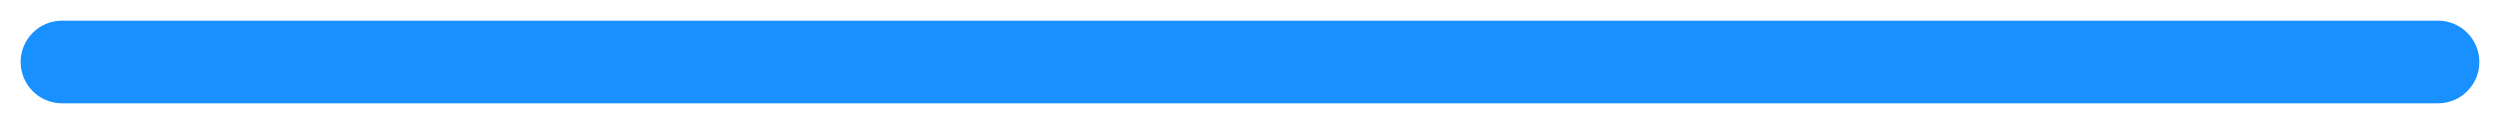
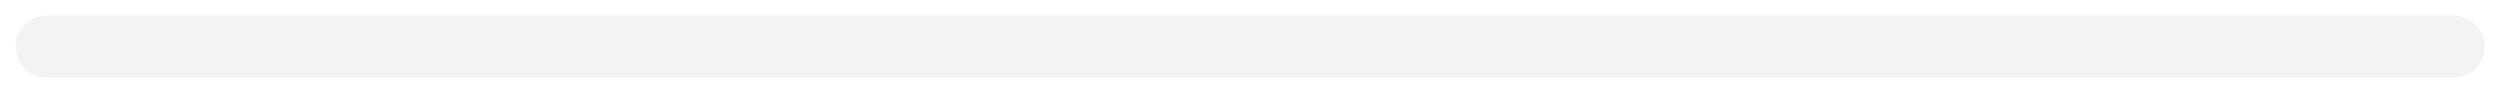
- <svg xmlns="http://www.w3.org/2000/svg" version="1.1" width="121px" height="6px">
+ <svg xmlns="http://www.w3.org/2000/svg" version="1.1" width="161px" height="6px">
  <g transform="matrix(1 0 0 1 -1031 -573 )">
-     <path d="M 1032 576  A 2 2 0 0 1 1034 574 L 1149 574  A 2 2 0 0 1 1151 576 A 2 2 0 0 1 1149 578 L 1034 578  A 2 2 0 0 1 1032 576 Z " fill-rule="nonzero" fill="#1890ff" stroke="none" />
+     <path d="M 1032 576  A 2 2 0 0 1 1034 574 L 1189 574  A 2 2 0 0 1 1191 576 A 2 2 0 0 1 1189 578 L 1034 578  A 2 2 0 0 1 1032 576 Z " fill-rule="nonzero" fill="#f3f3f3" stroke="none" />
  </g>
</svg>
